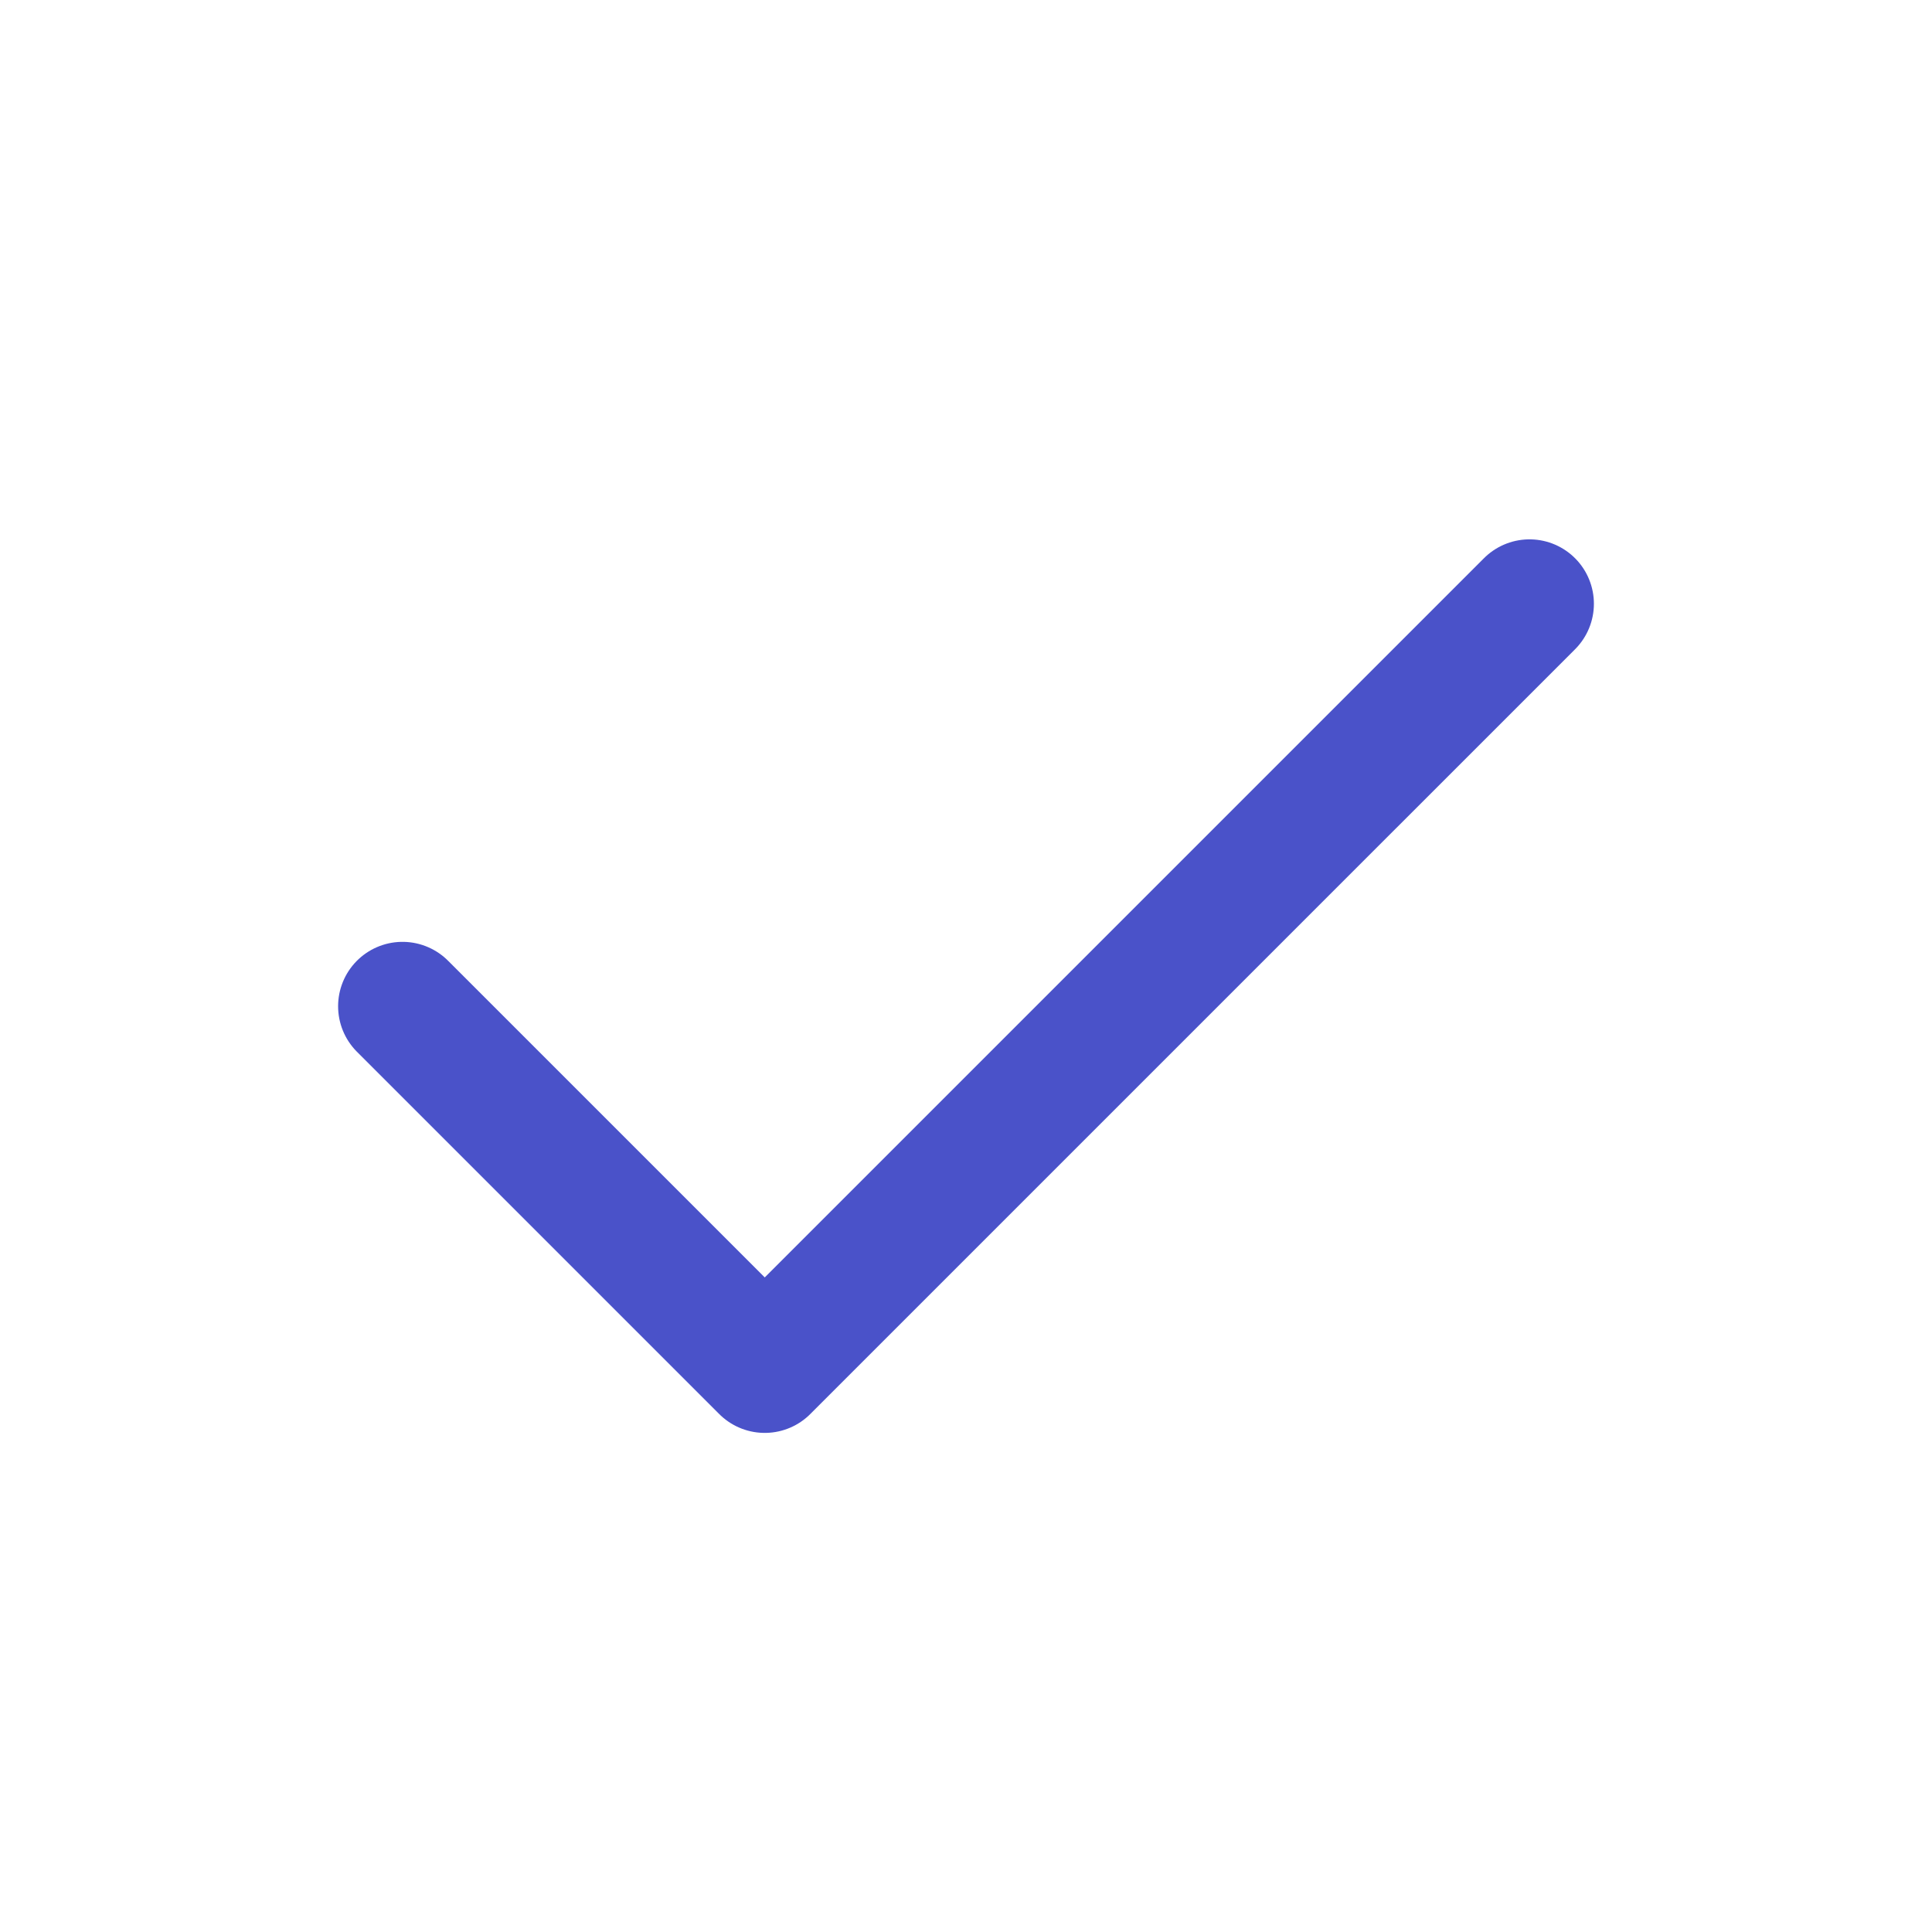
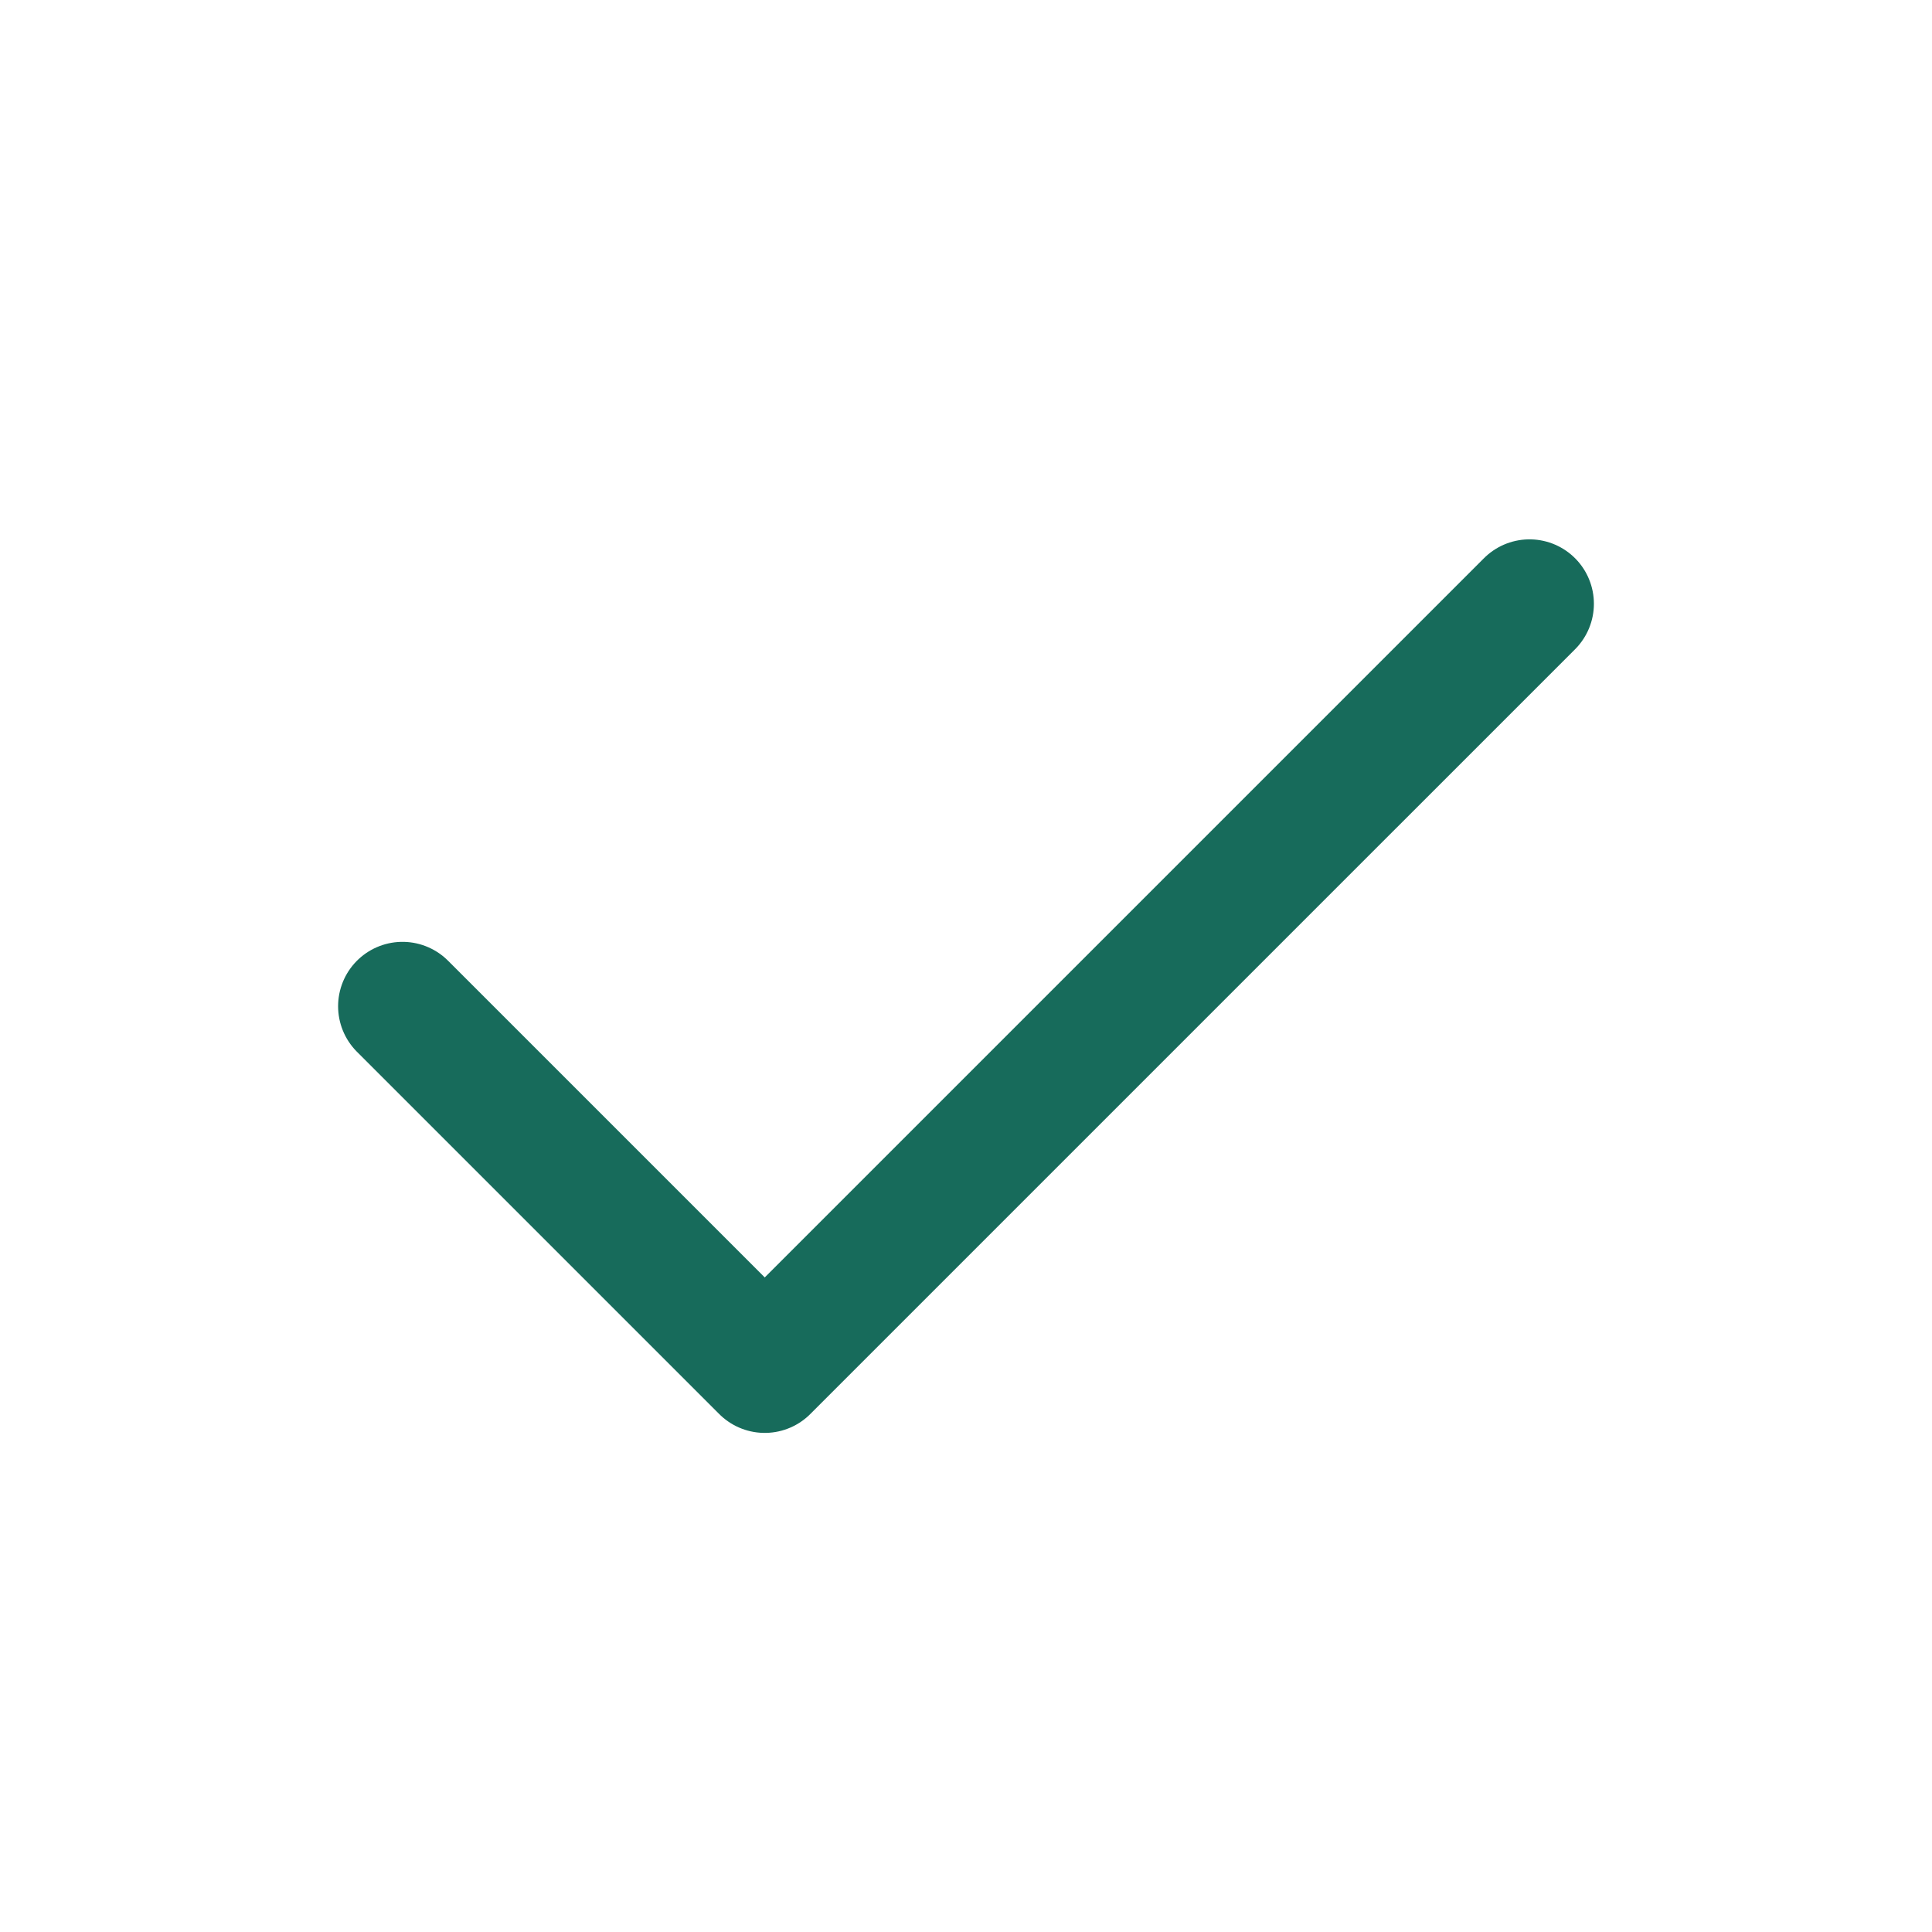
- <svg xmlns="http://www.w3.org/2000/svg" viewBox="0 0 24 24" fill="none" stroke="#4A52C9" stroke-width="1.6" stroke-linecap="round" stroke-linejoin="round">
+ <svg xmlns="http://www.w3.org/2000/svg" viewBox="0 0 24 24" fill="none" stroke="#176B5B" stroke-width="1.6" stroke-linecap="round" stroke-linejoin="round">
  <path d="m5 12.5 4.5 4.5L19 7.5" />
</svg>
